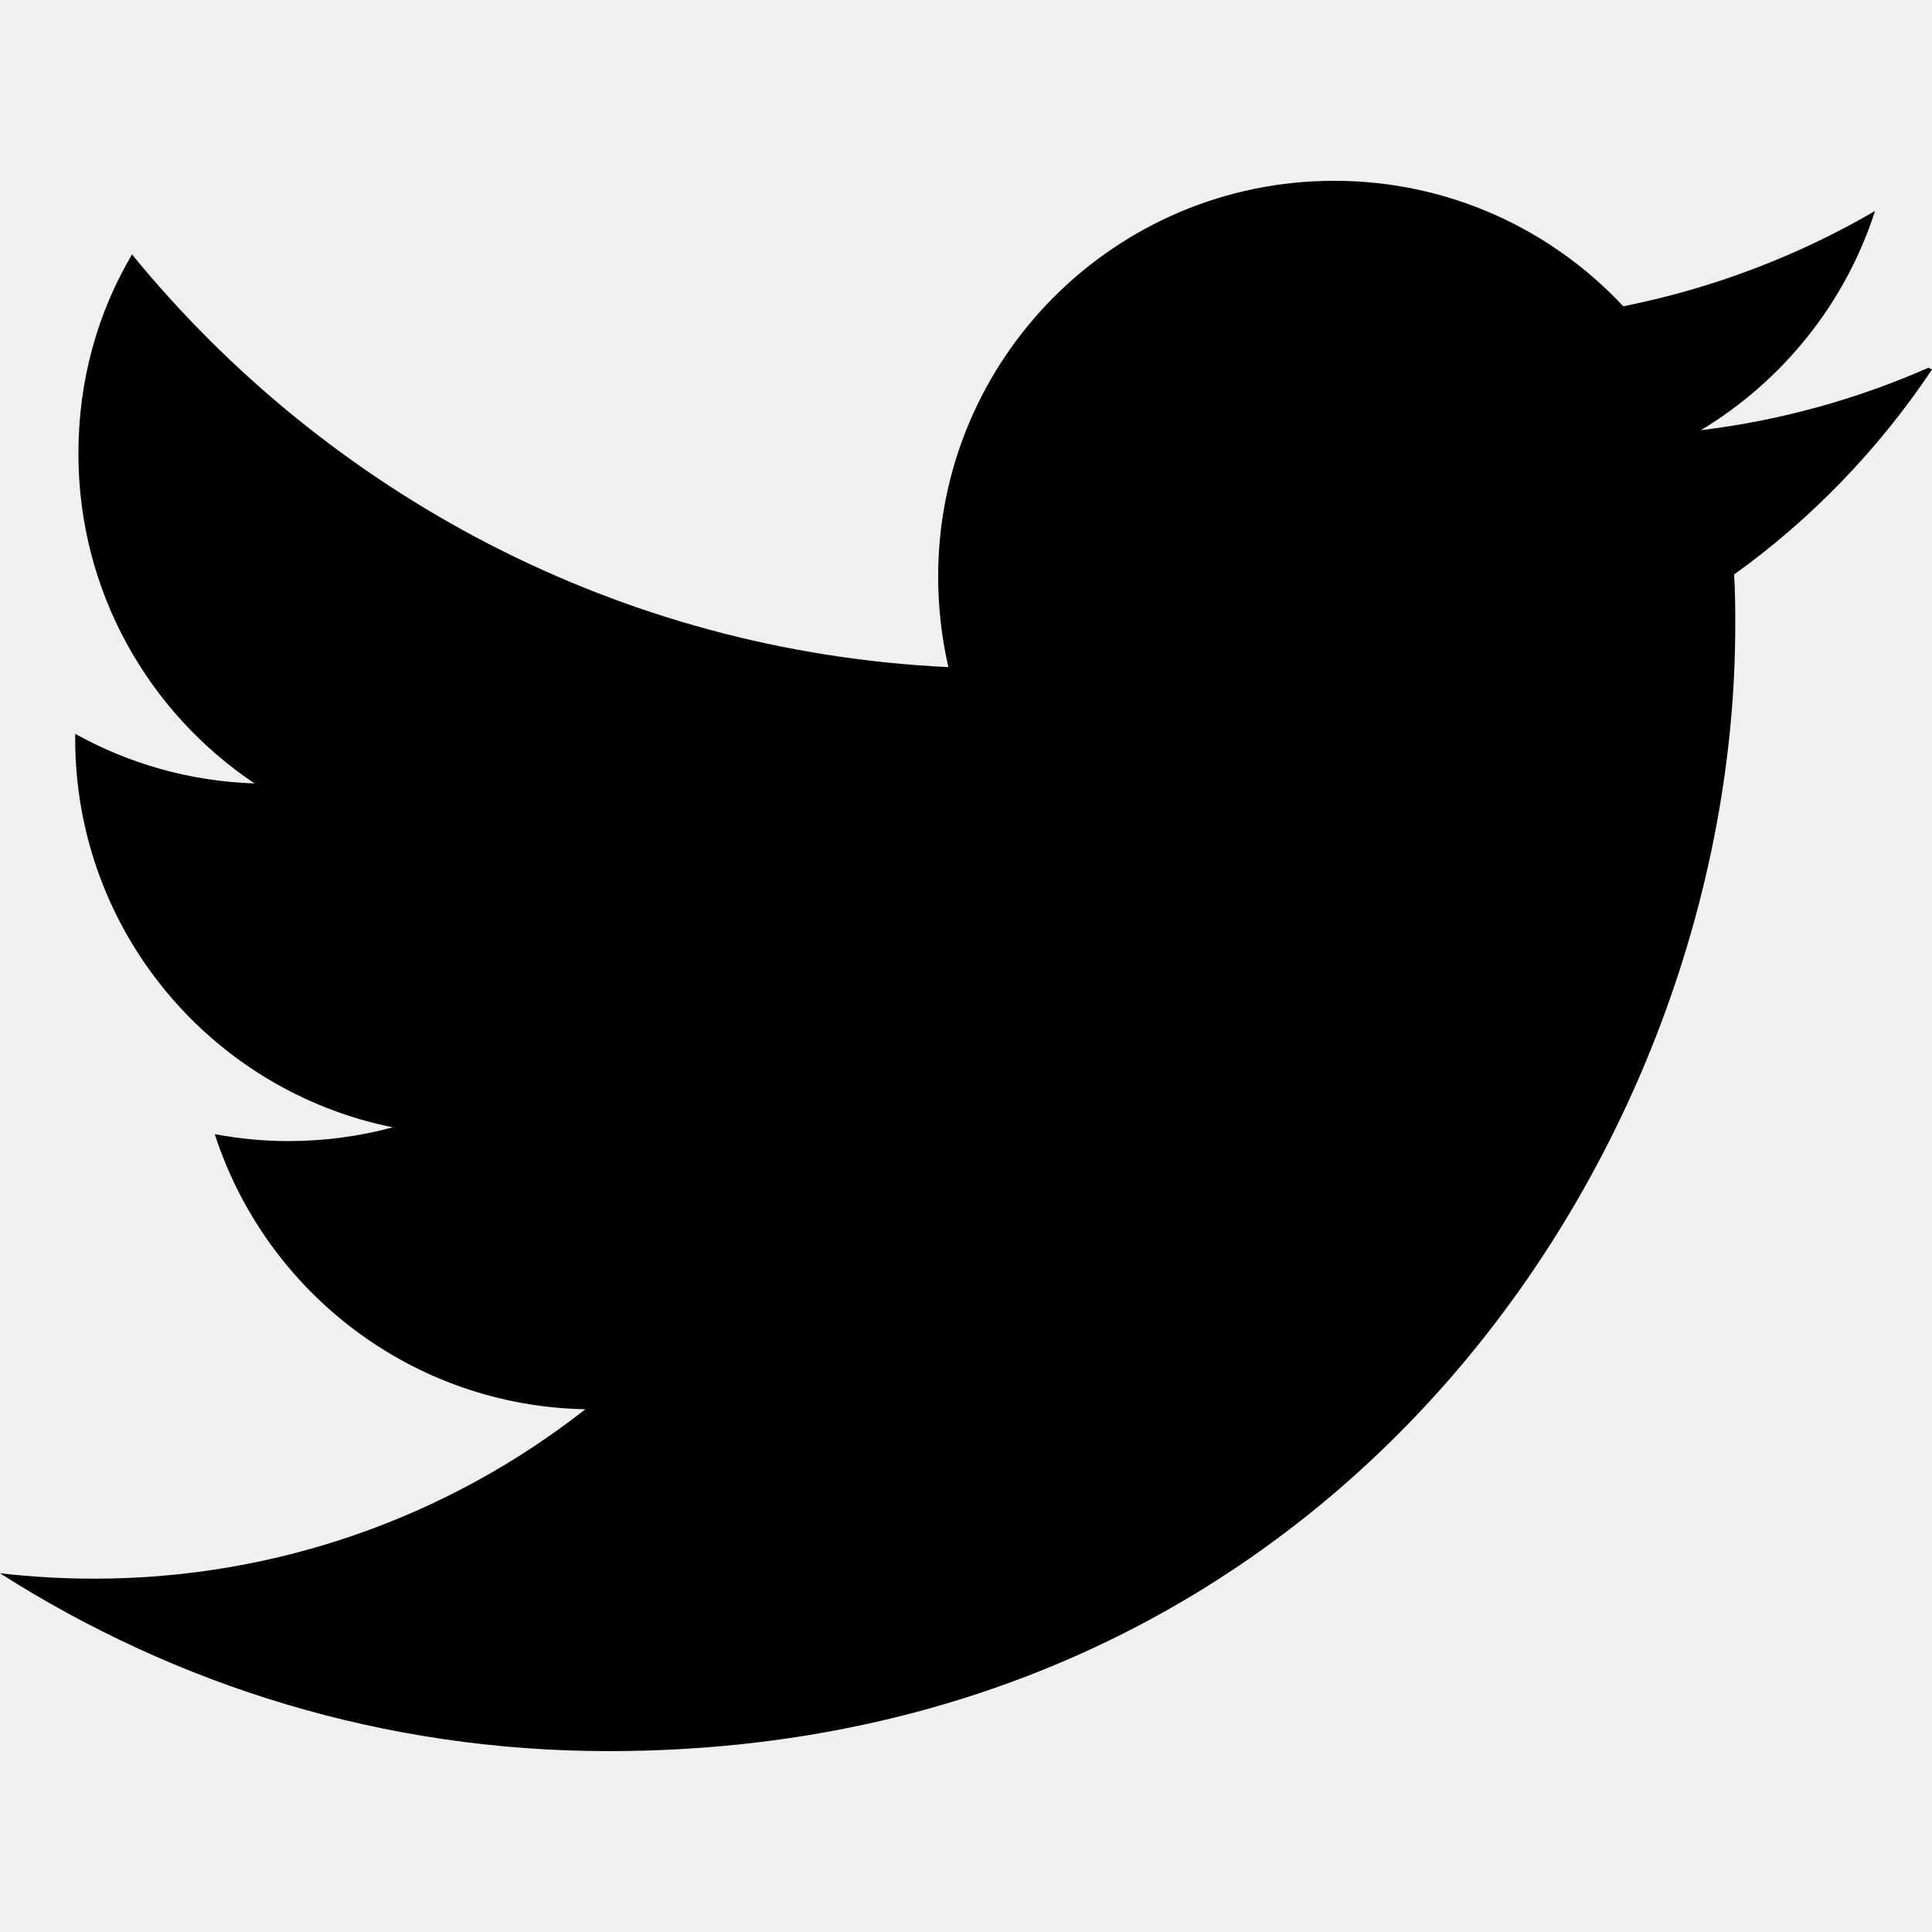
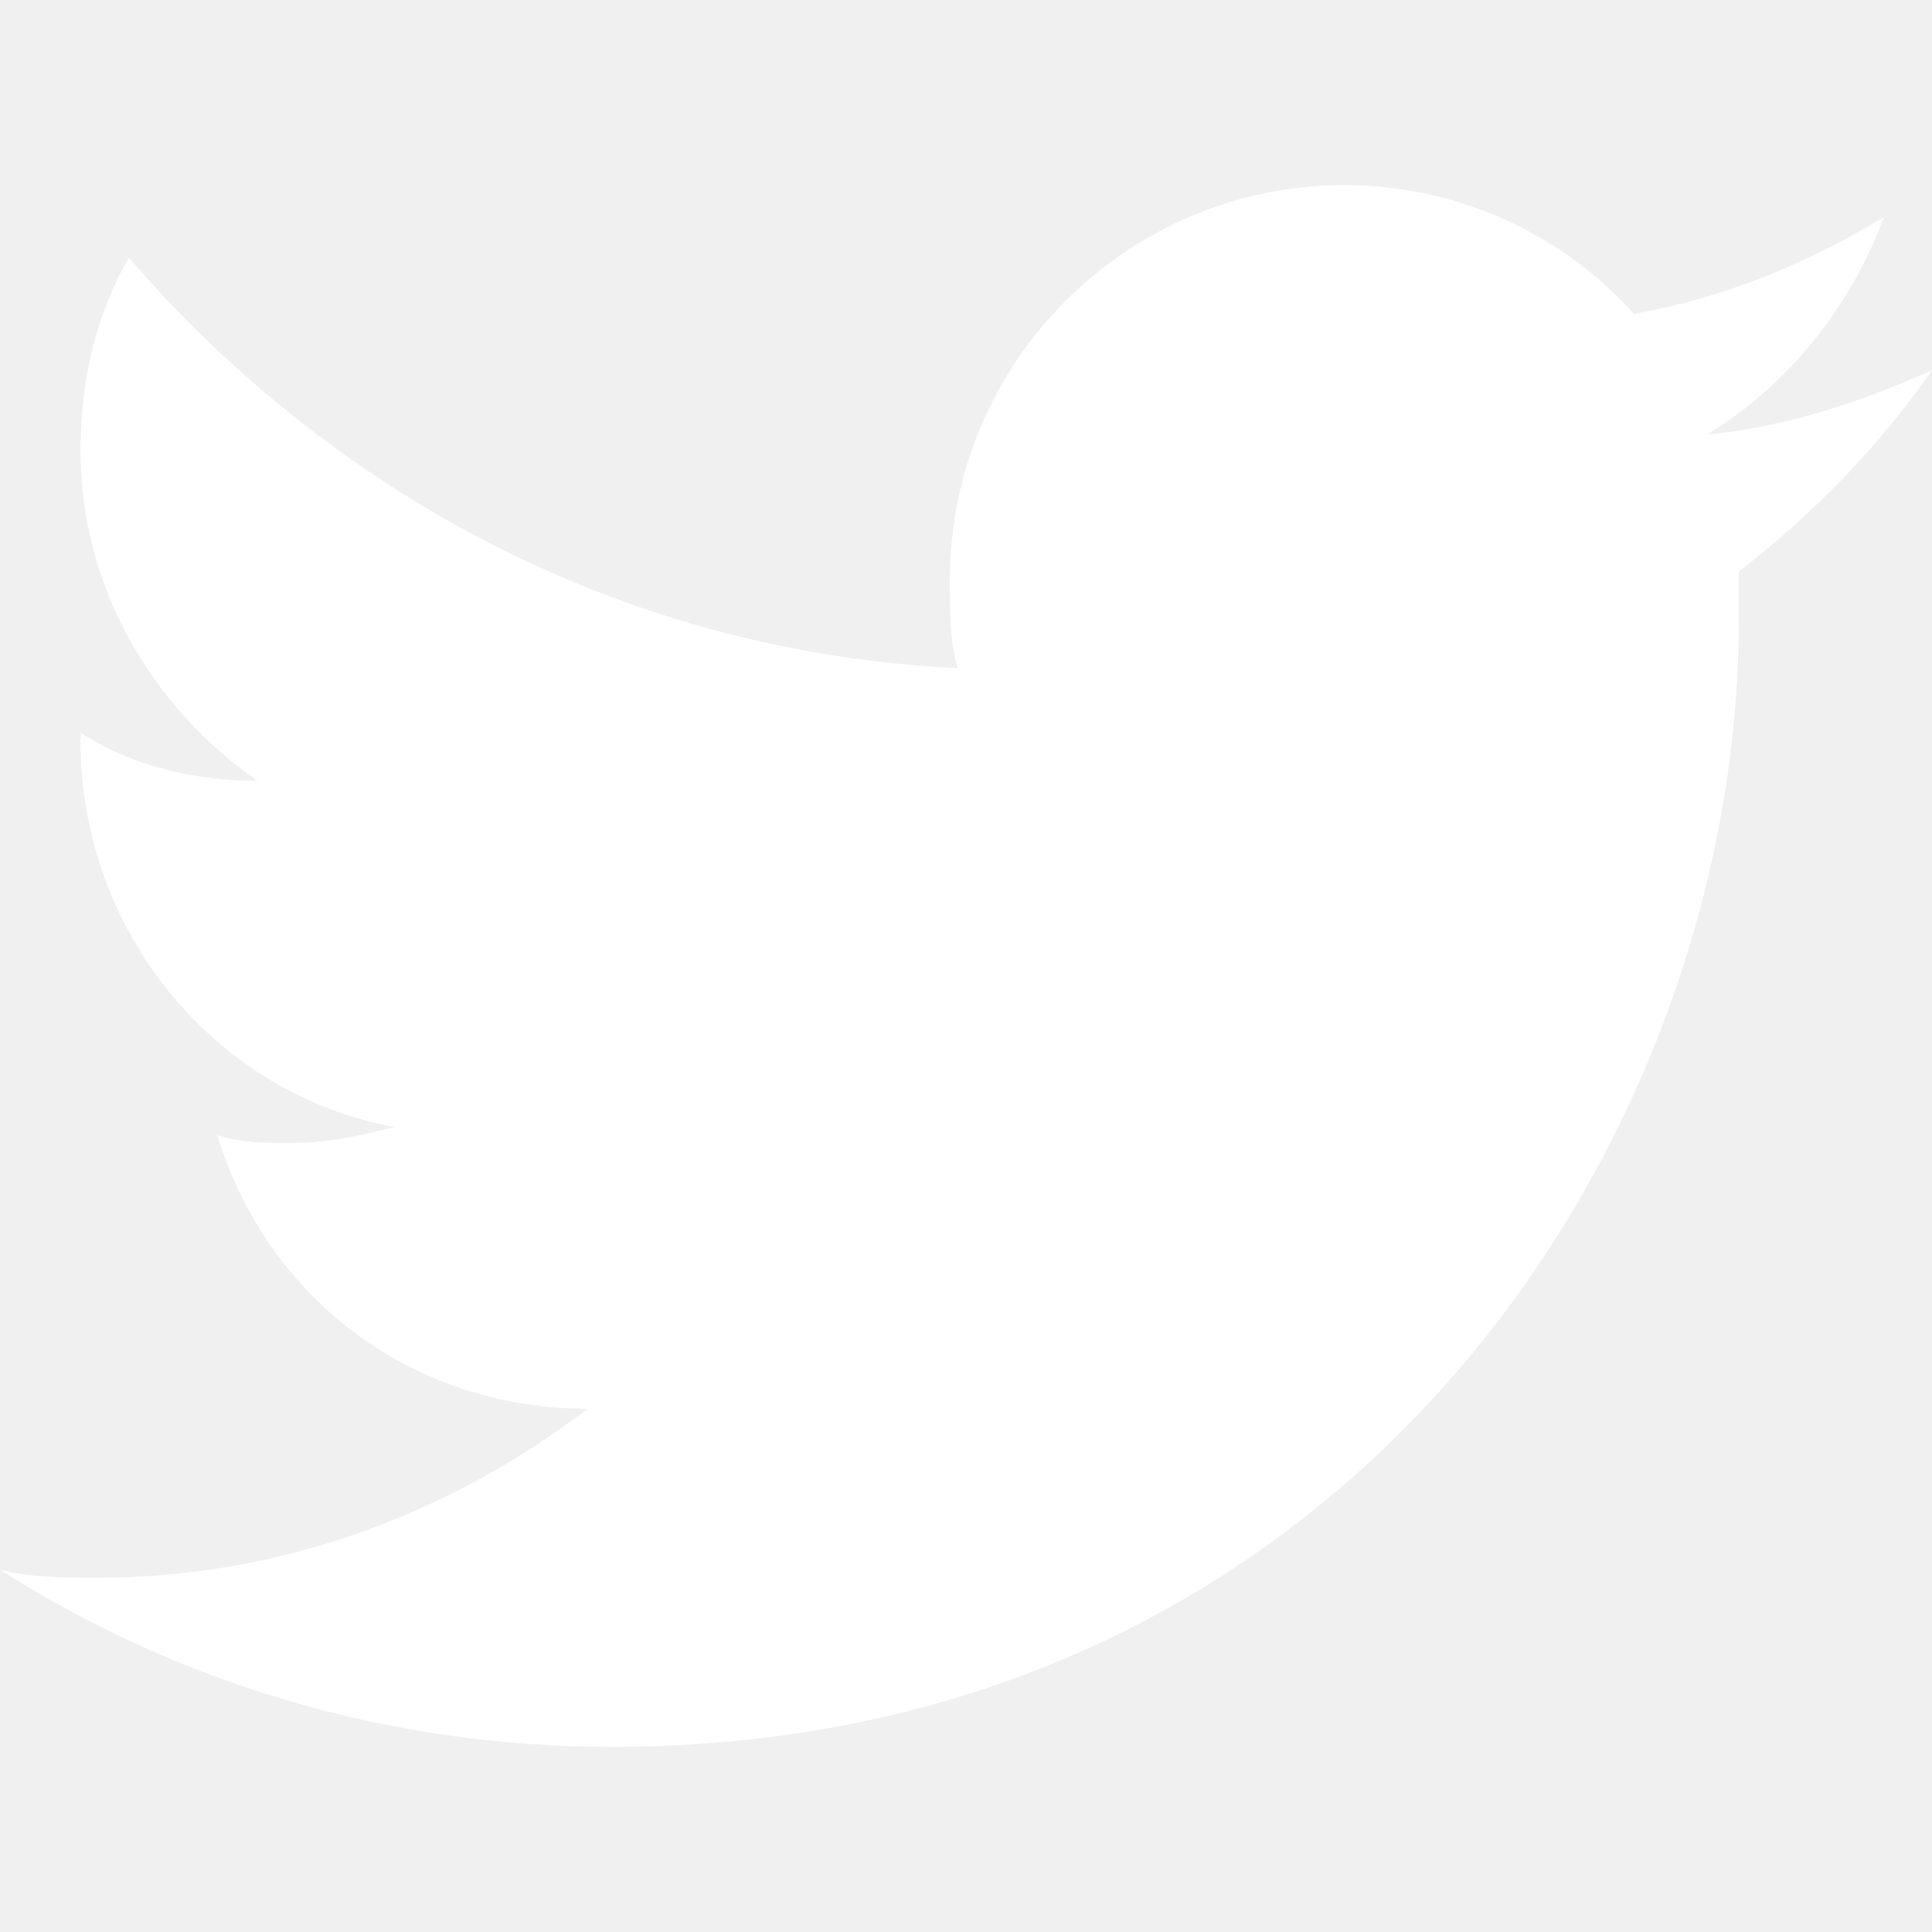
- <svg xmlns="http://www.w3.org/2000/svg" aria-labelledby="simpleicons-twitter-icon" role="img" viewBox="0 0 24 24">
-   <path d="M23.954 4.569c-.885.389-1.83.654-2.825.775 1.014-.611 1.794-1.574 2.163-2.723-.951.555-2.005.959-3.127 1.184-.896-.959-2.173-1.559-3.591-1.559-2.717 0-4.92 2.203-4.92 4.917 0 .39.045.765.127 1.124C7.691 8.094 4.066 6.13 1.64 3.161c-.427.722-.666 1.561-.666 2.475 0 1.71.87 3.213 2.188 4.096-.807-.026-1.566-.248-2.228-.616v.061c0 2.385 1.693 4.374 3.946 4.827-.413.111-.849.171-1.296.171-.314 0-.615-.03-.916-.086.631 1.953 2.445 3.377 4.604 3.417-1.68 1.319-3.809 2.105-6.102 2.105-.39 0-.779-.023-1.17-.067 2.189 1.394 4.768 2.209 7.557 2.209 9.054 0 13.999-7.496 13.999-13.986 0-.209 0-.42-.015-.63.961-.689 1.8-1.56 2.46-2.548l-.047-.02z" />
+ <svg xmlns="http://www.w3.org/2000/svg" version="1.1" id="Layer_1" x="0px" y="0px" viewBox="0 0 24 24" style="enable-background:new 0 0 24 24;" xml:space="preserve">
+   <style type="text/css">
+ 	.st0{fill:#FFFFFF;}
+ </style>
+   <path class="st0" d="M24,4.6c-0.9,0.4-1.8,0.7-2.8,0.8c1-0.6,1.8-1.6,2.2-2.7c-1,0.6-2,1-3.1,1.2c-0.9-1-2.2-1.6-3.6-1.6  c-2.7,0-4.9,2.2-4.9,4.9c0,0.4,0,0.8,0.1,1.1C7.7,8.1,4.1,6.1,1.6,3.2C1.2,3.9,1,4.7,1,5.6c0,1.7,0.9,3.2,2.2,4.1  c-0.8,0-1.6-0.2-2.2-0.6v0.1c0,2.4,1.7,4.4,3.9,4.8c-0.4,0.1-0.8,0.2-1.3,0.2c-0.3,0-0.6,0-0.9-0.1c0.6,2,2.4,3.4,4.6,3.4  c-1.7,1.3-3.8,2.1-6.1,2.1c-0.4,0-0.8,0-1.2-0.1c2.2,1.4,4.8,2.2,7.6,2.2c9.1,0,14-7.5,14-14c0-0.2,0-0.4,0-0.6  C22.5,6.4,23.3,5.6,24,4.6C24,4.6,24,4.6,24,4.6z" />
</svg>
